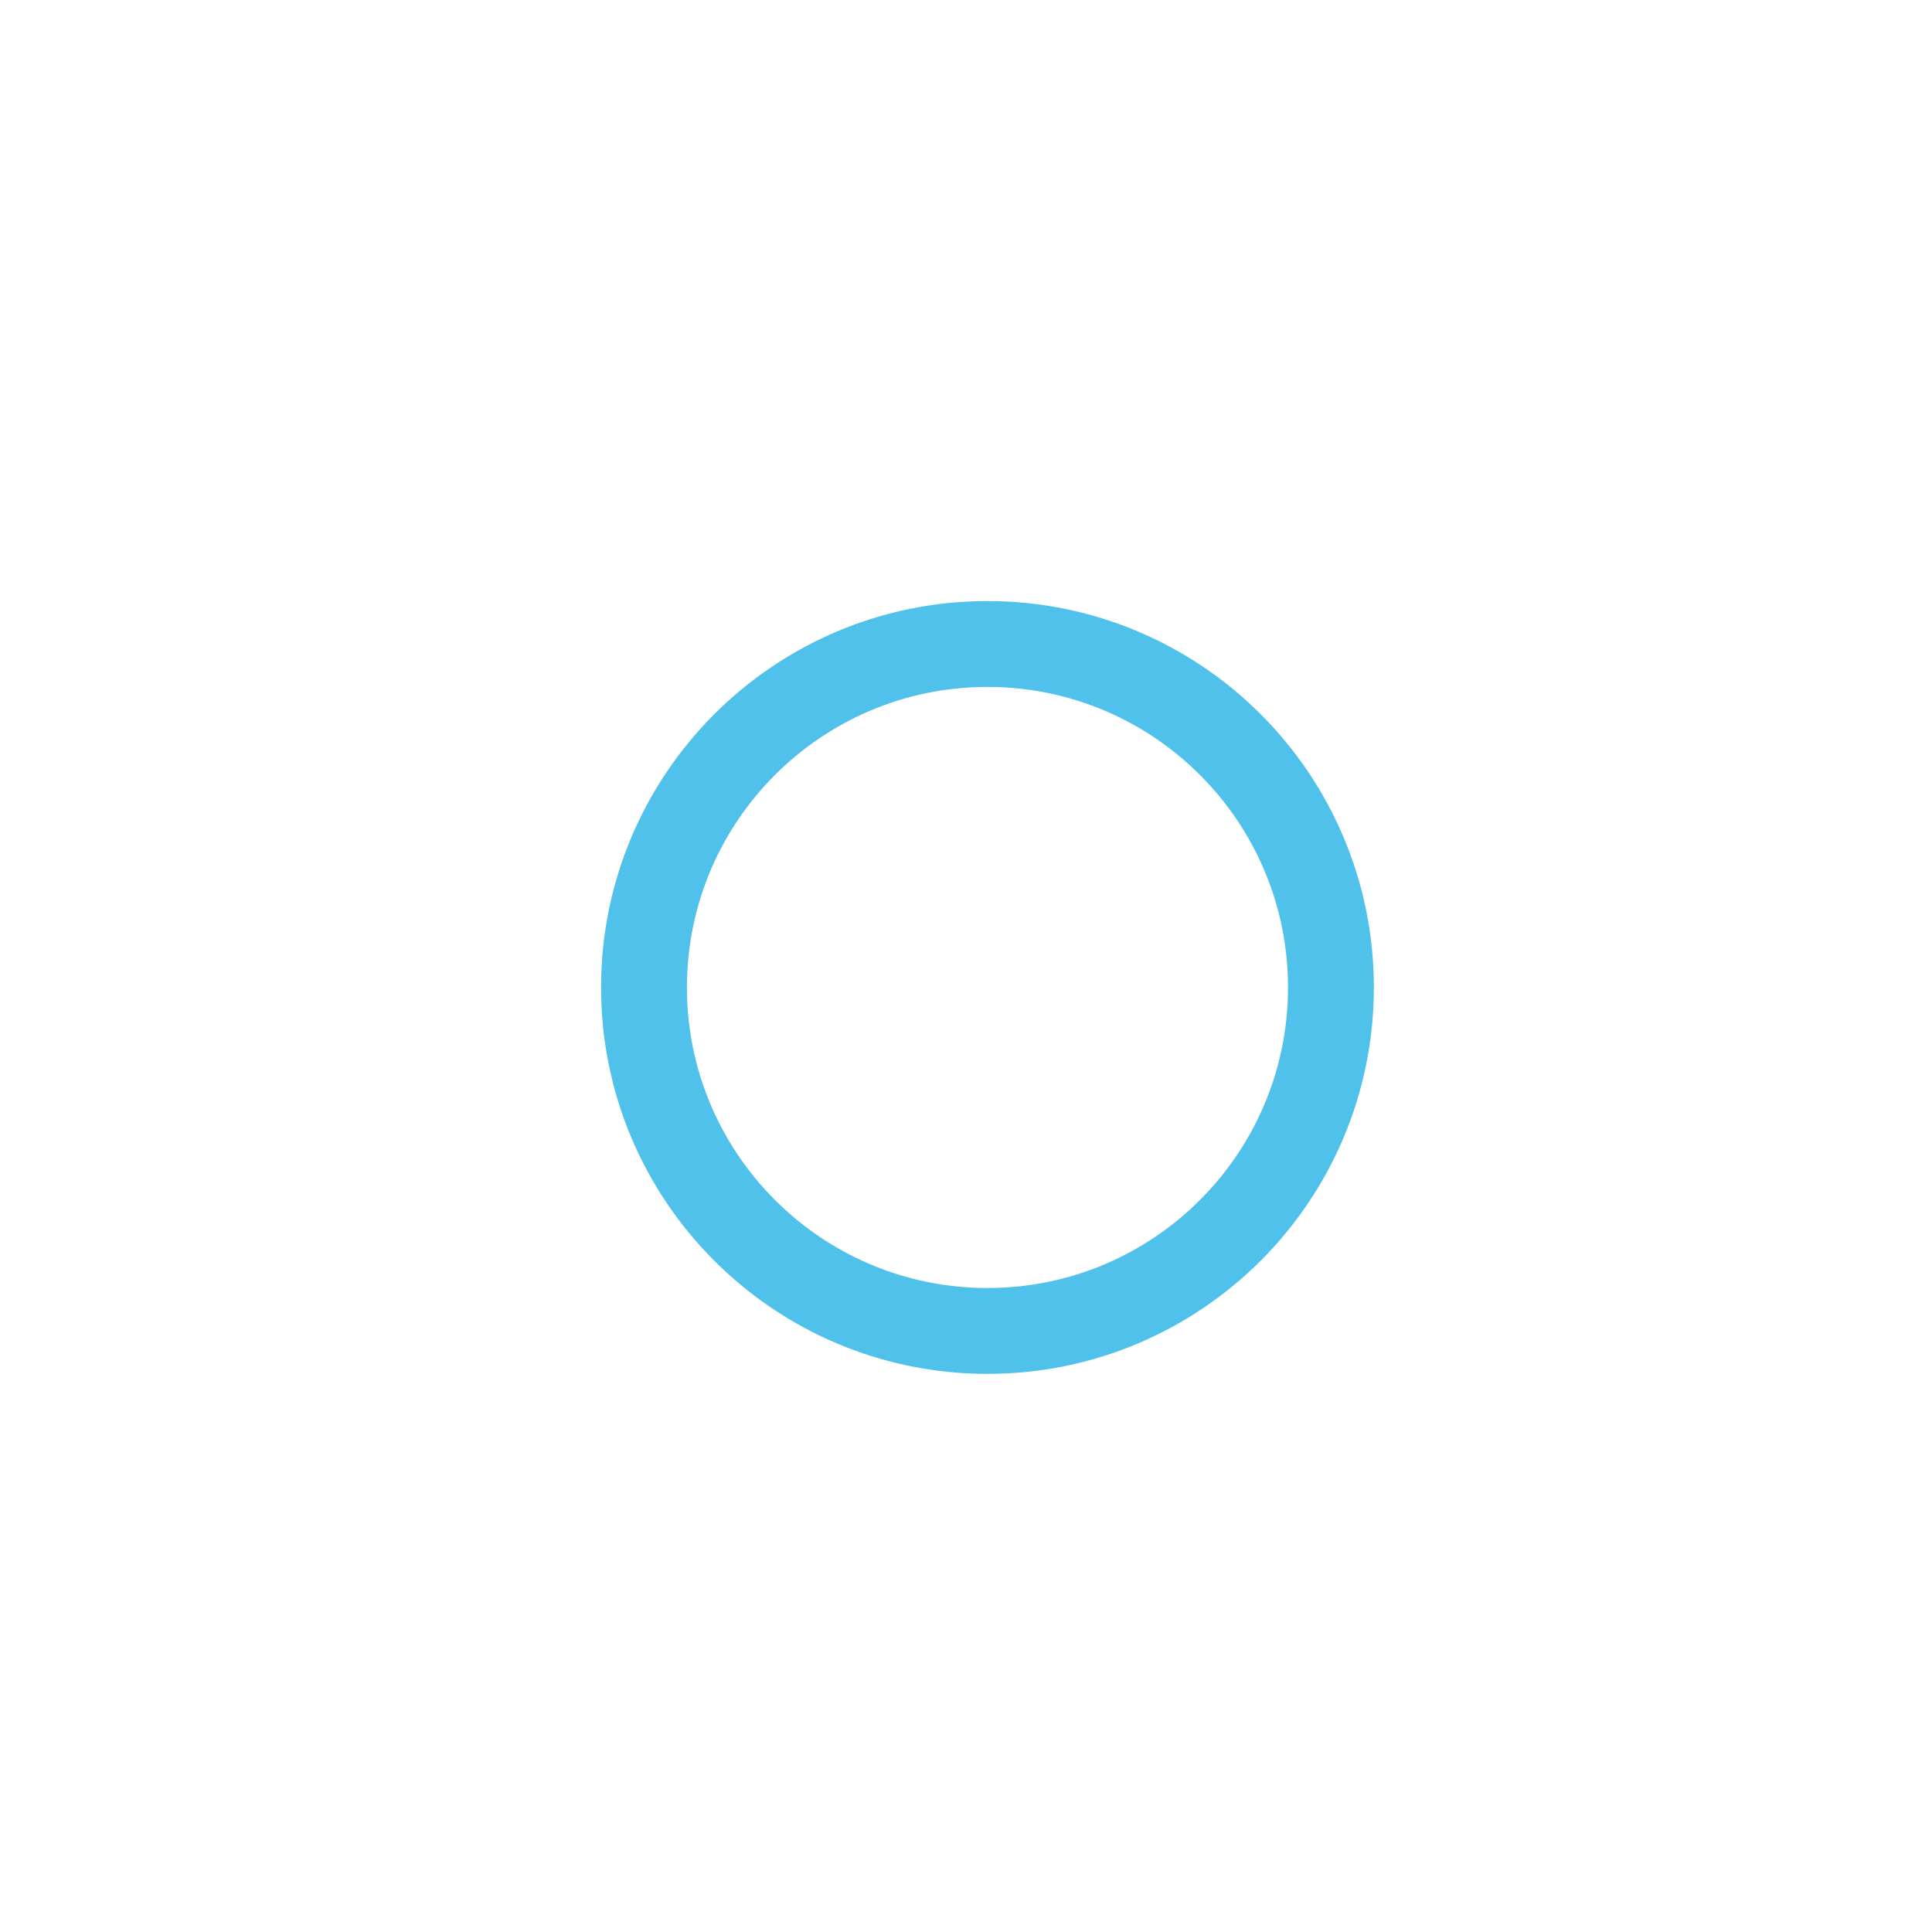
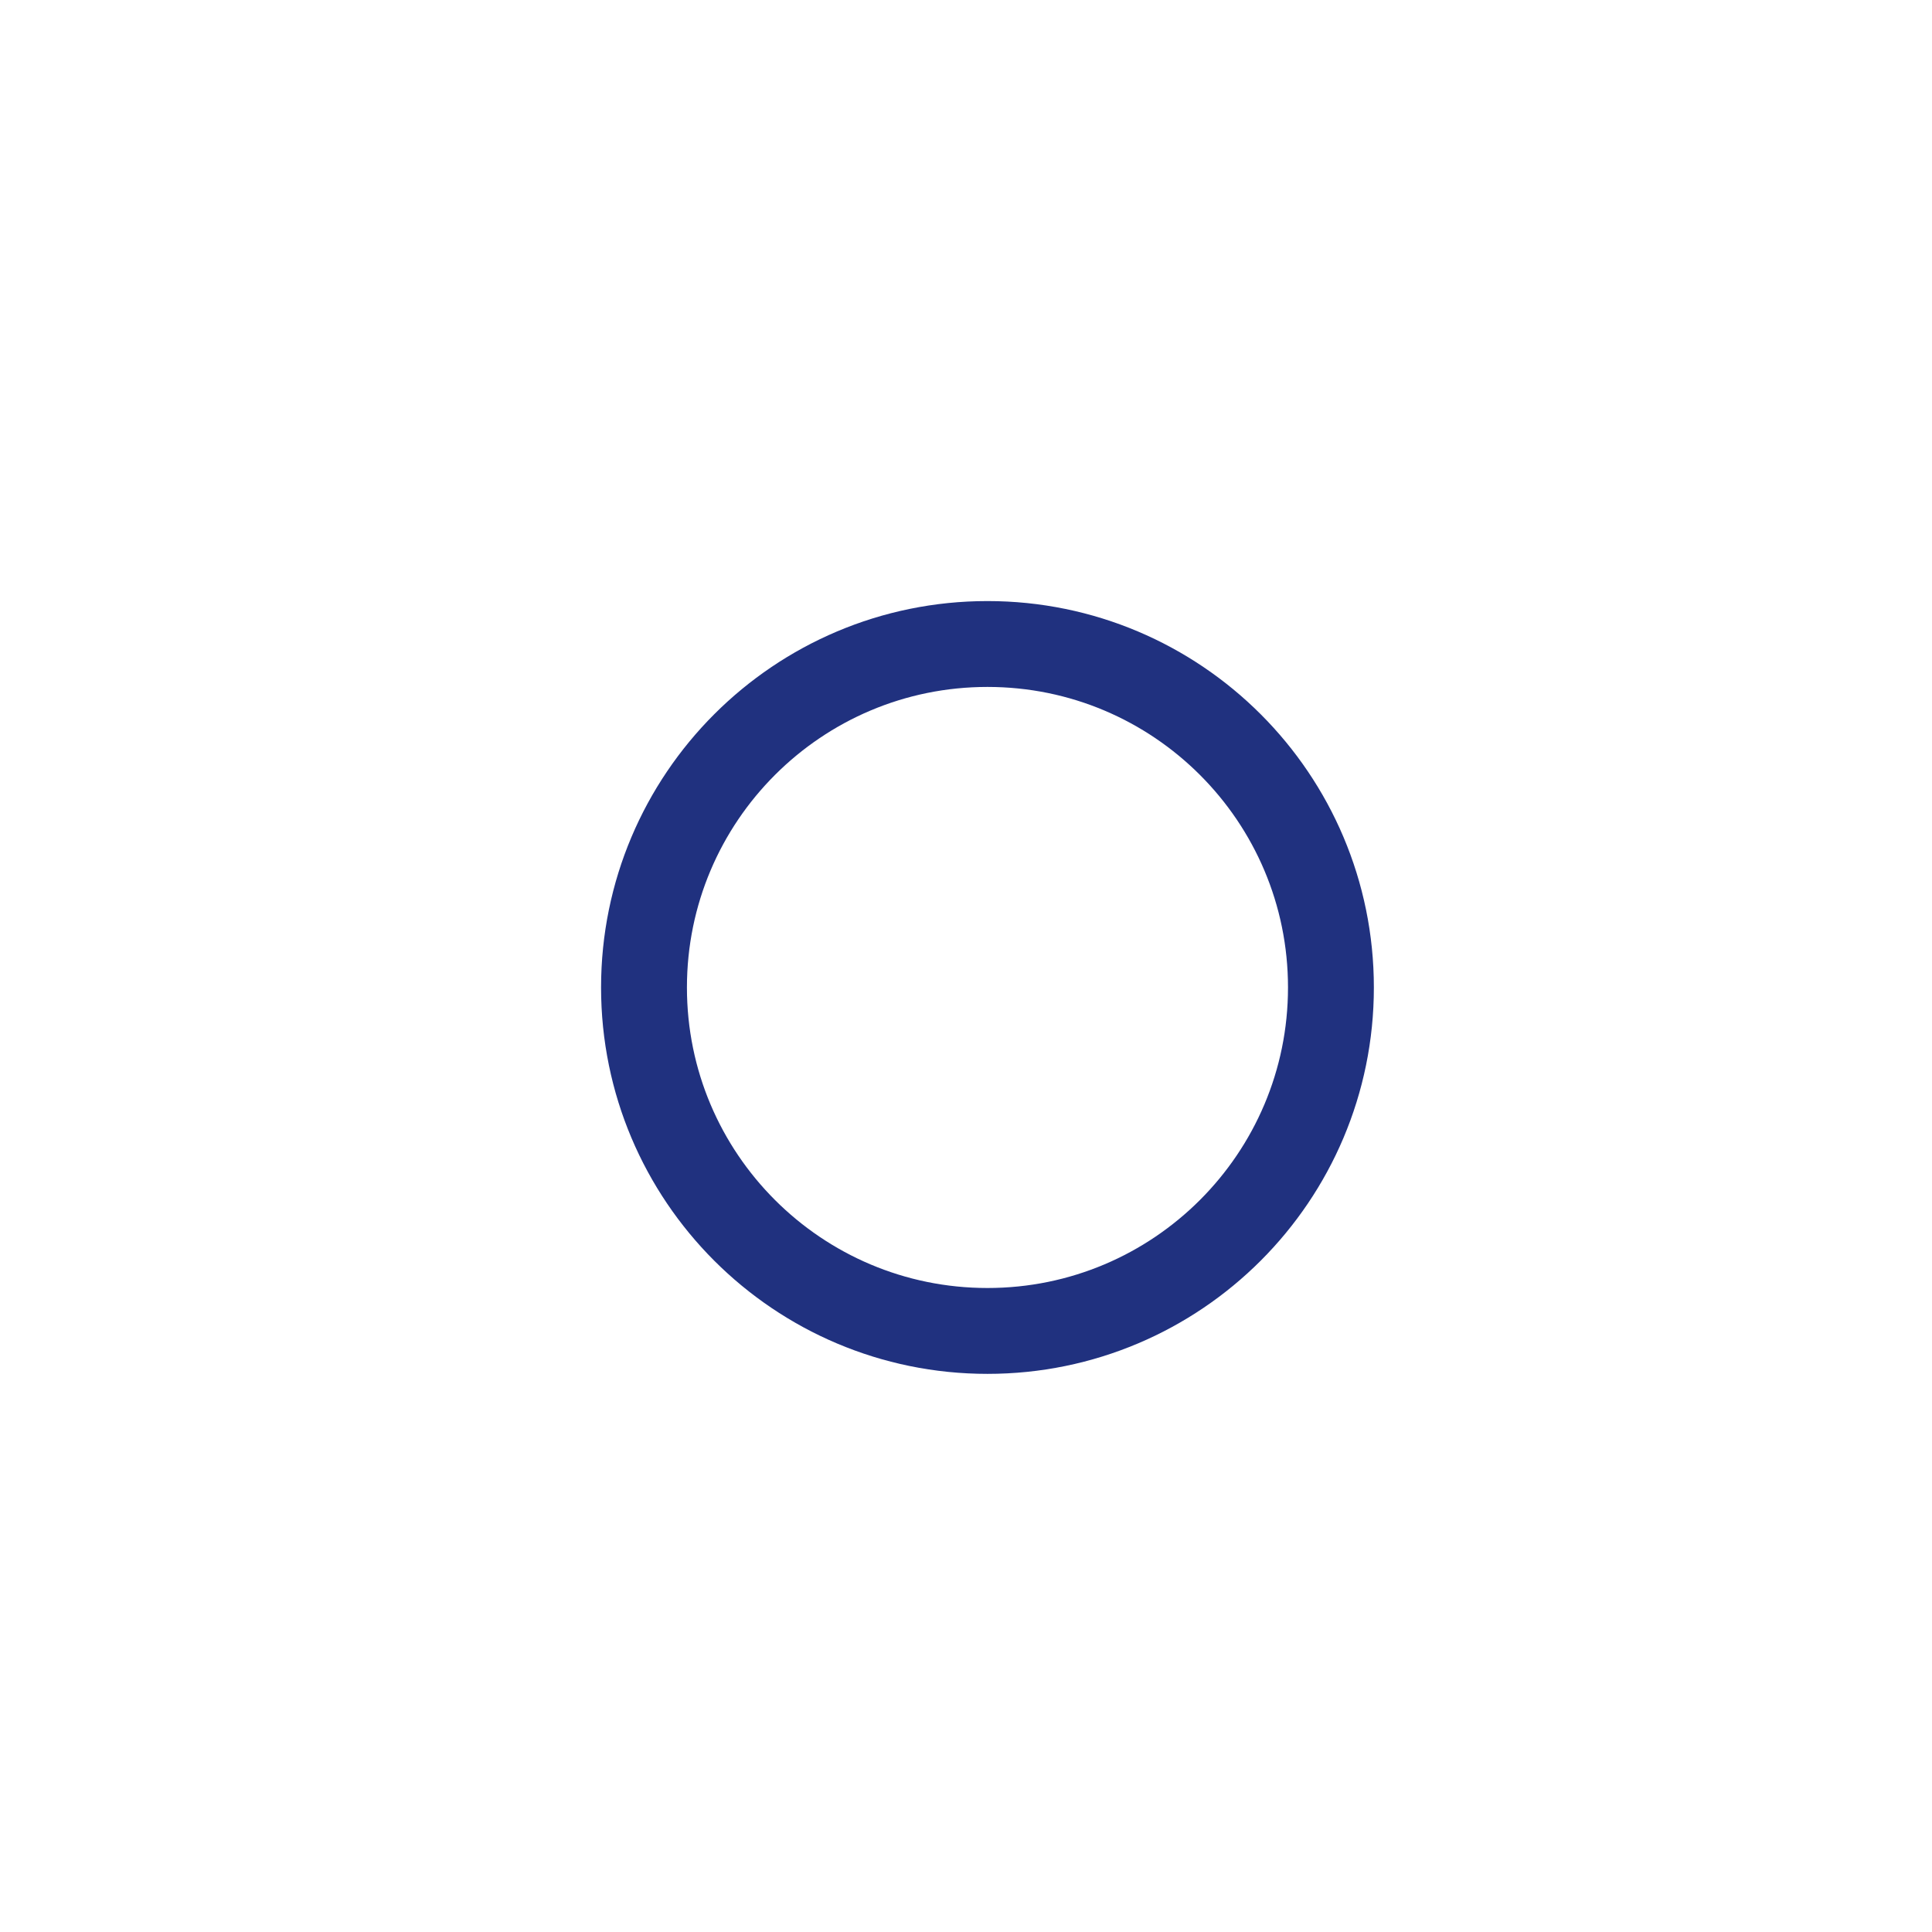
- <svg xmlns="http://www.w3.org/2000/svg" width="45" height="45" viewBox="0 0 45 45" stroke="#4FC1EA">
+ <svg xmlns="http://www.w3.org/2000/svg" width="45" height="45" viewBox="0 0 45 45" stroke="#20317f">
  <g fill="none" fill-rule="evenodd" transform="translate(1 1)" stroke-width="2">
    <circle cx="22" cy="22" r="6" stroke-opacity="0">
      <animate attributeName="r" begin="1.5s" dur="3s" values="6;22" calcMode="linear" repeatCount="indefinite" />
      <animate attributeName="stroke-opacity" begin="1.5s" dur="3s" values="1;0" calcMode="linear" repeatCount="indefinite" />
      <animate attributeName="stroke-width" begin="1.5s" dur="3s" values="2;0" calcMode="linear" repeatCount="indefinite" />
    </circle>
    <circle cx="22" cy="22" r="6" stroke-opacity="0">
      <animate attributeName="r" begin="3s" dur="3s" values="6;22" calcMode="linear" repeatCount="indefinite" />
      <animate attributeName="stroke-opacity" begin="3s" dur="3s" values="1;0" calcMode="linear" repeatCount="indefinite" />
      <animate attributeName="stroke-width" begin="3s" dur="3s" values="2;0" calcMode="linear" repeatCount="indefinite" />
    </circle>
    <circle cx="22" cy="22" r="8">
      <animate attributeName="r" begin="0s" dur="1.5s" values="6;1;2;3;4;5;6" calcMode="linear" repeatCount="indefinite" />
    </circle>
  </g>
</svg>
